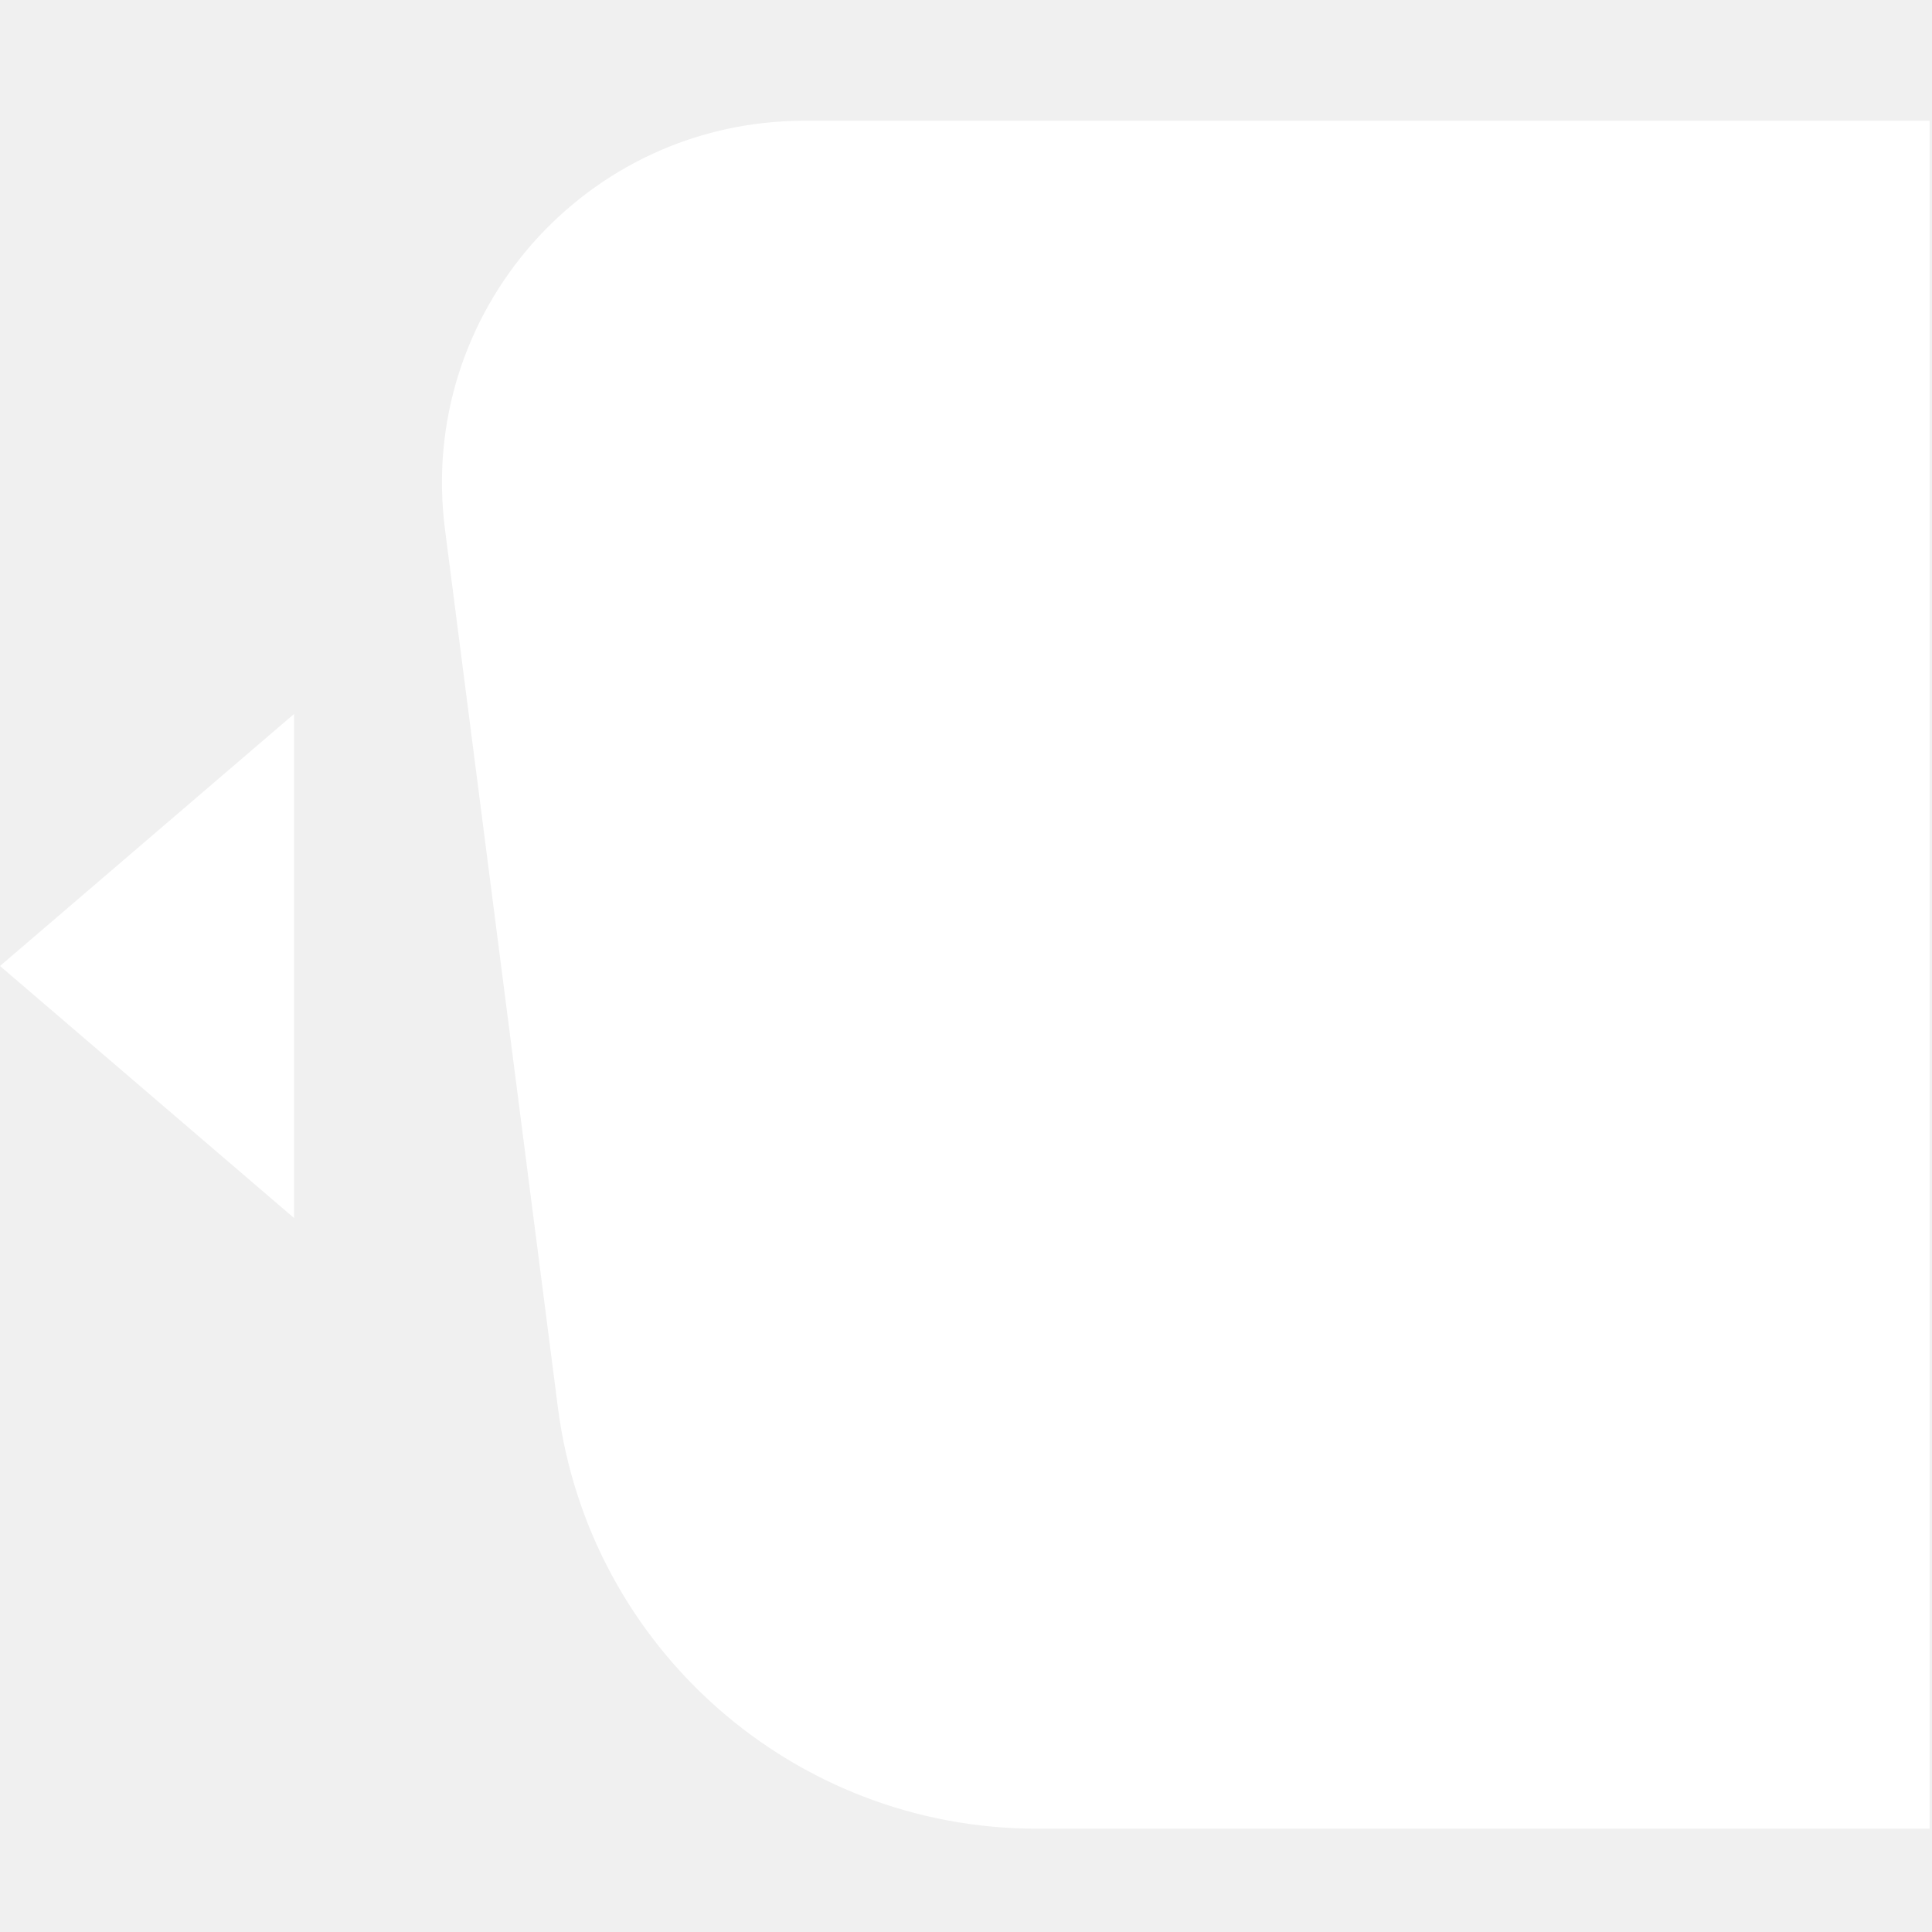
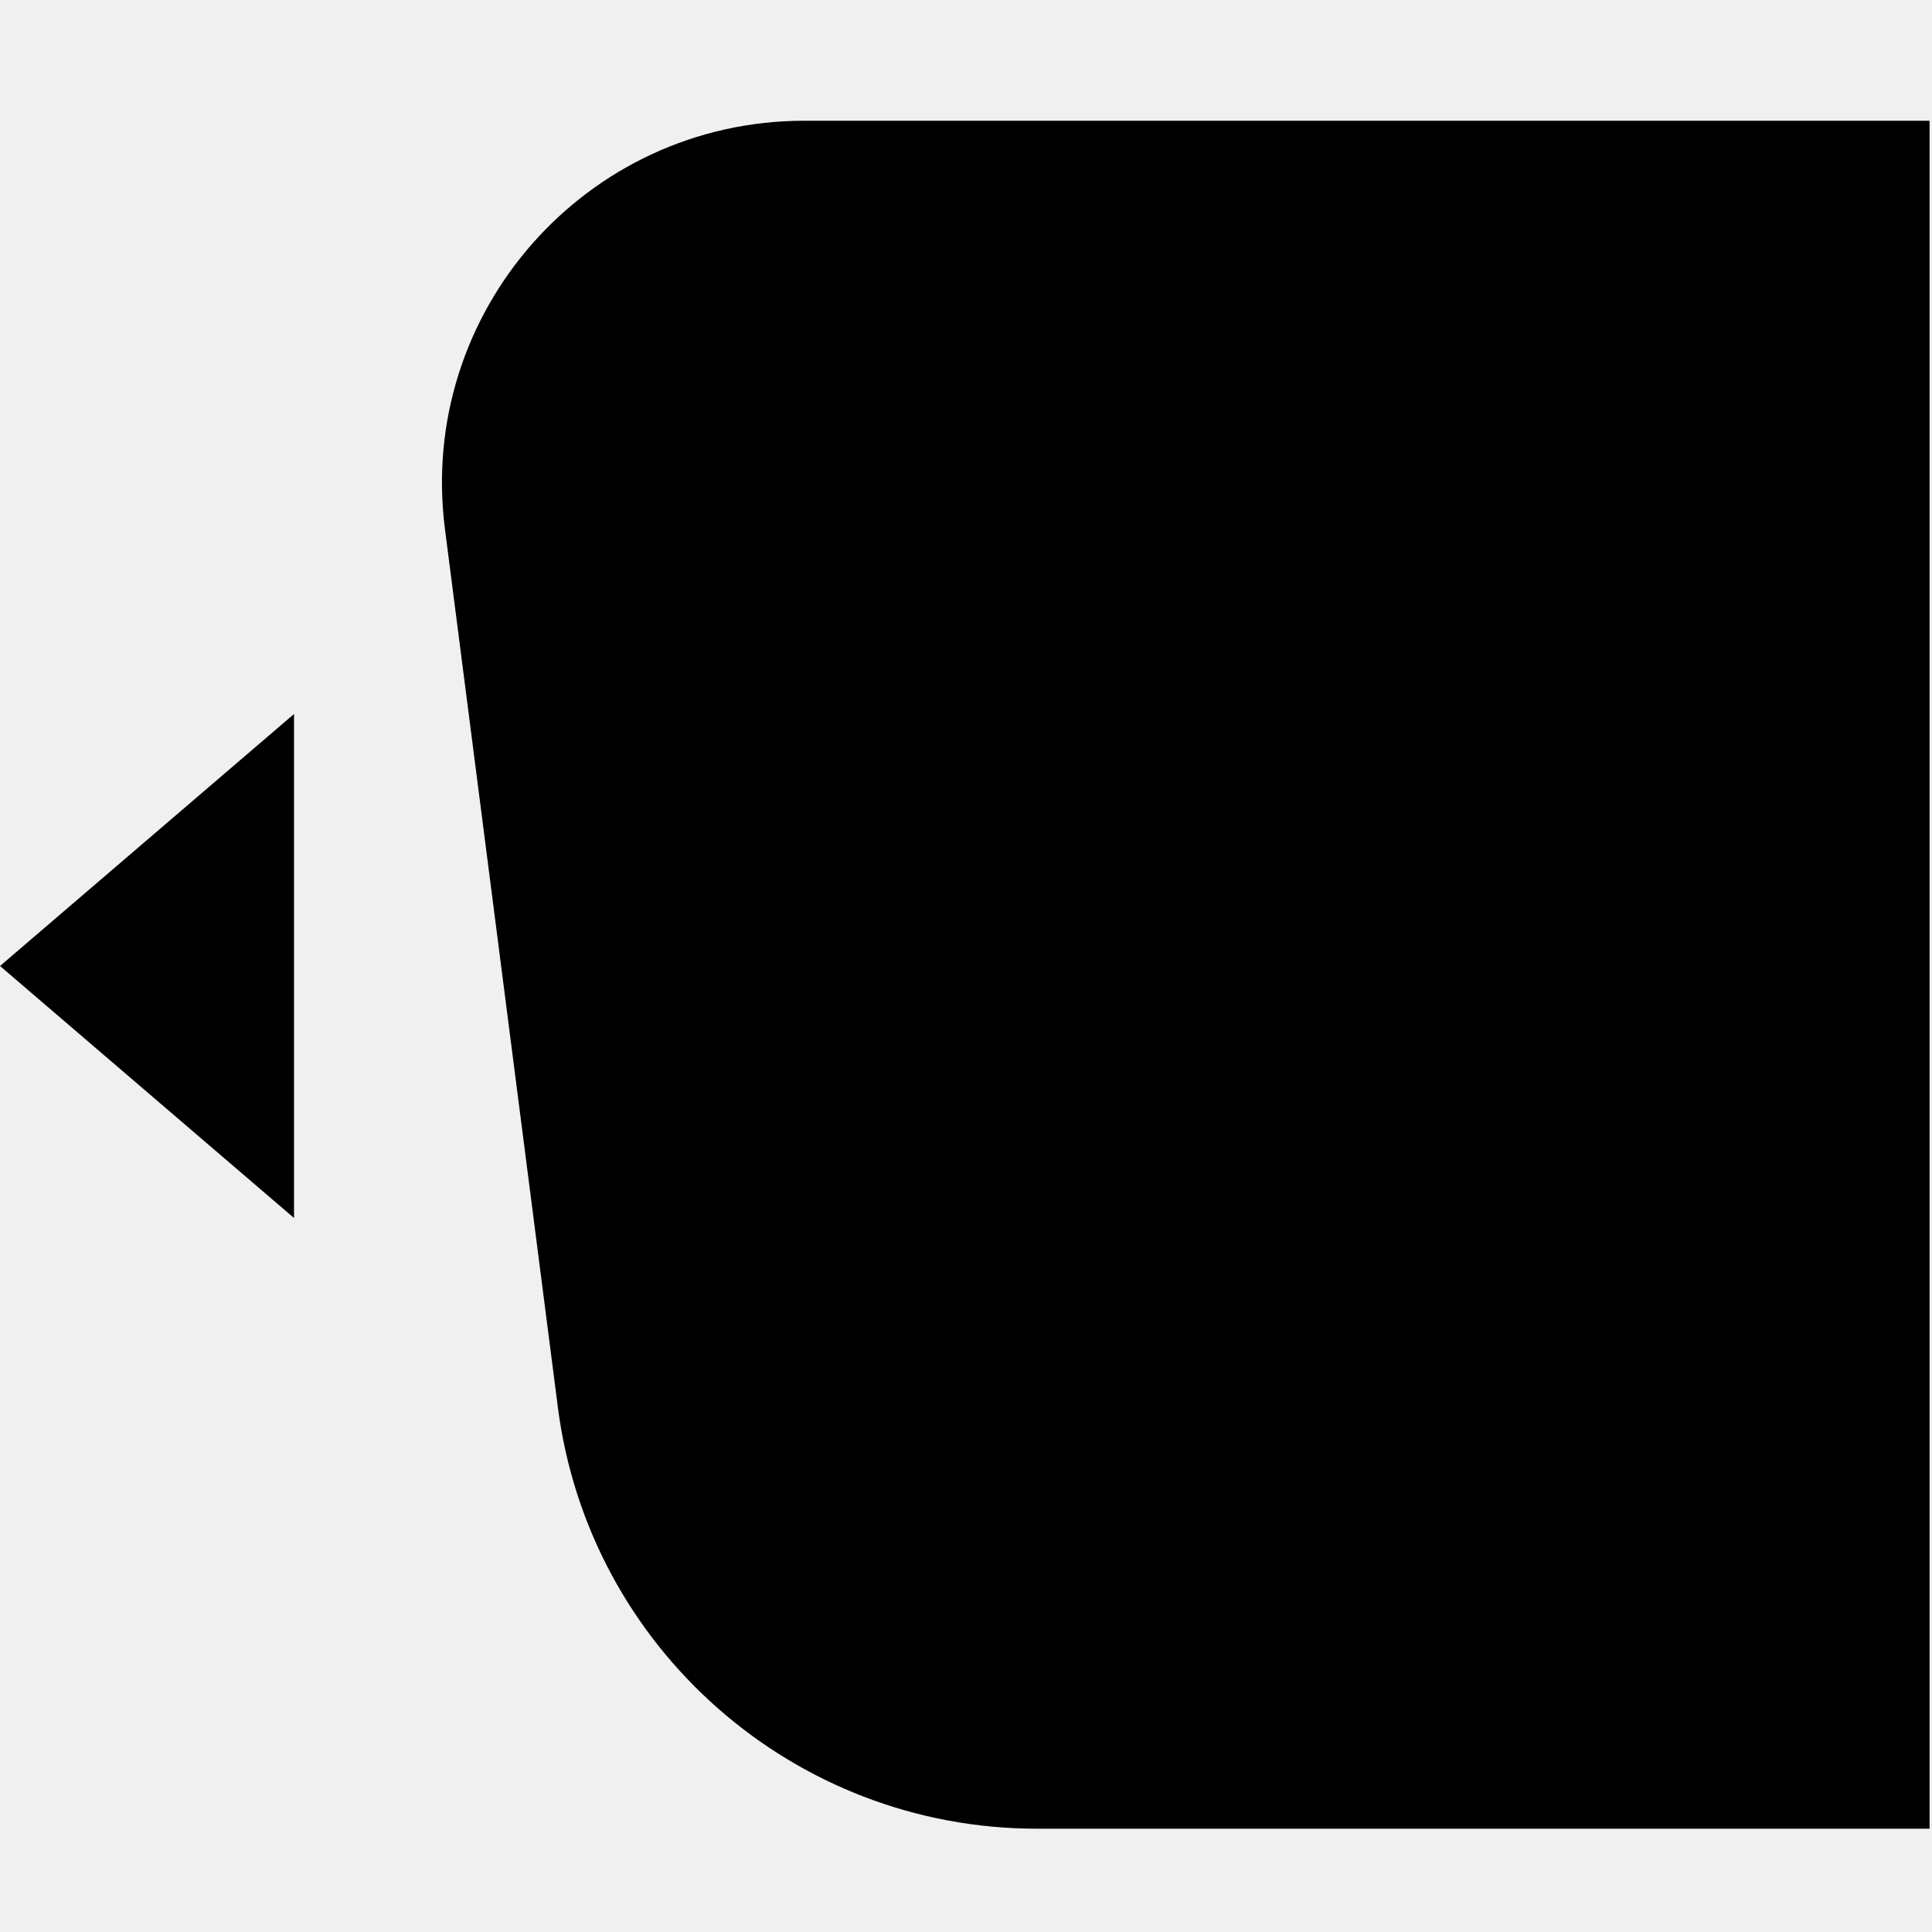
<svg xmlns="http://www.w3.org/2000/svg" width="32" height="32" viewBox="0 0 32 32" fill="none">
  <g clip-path="url(#clip0_1967_16348)">
-     <path fill-rule="evenodd" clip-rule="evenodd" d="M13.321 2H31.96V30.289H17.175C13.151 30.289 9.753 27.3 9.24 23.309L7.37 8.765C6.909 5.177 9.703 2 13.321 2ZM0 16L4.87 20.174V11.826L0 16Z" fill="white" />
+     <path fill-rule="evenodd" clip-rule="evenodd" d="M13.321 2H31.96V30.289H17.175C13.151 30.289 9.753 27.3 9.24 23.309L7.37 8.765C6.909 5.177 9.703 2 13.321 2ZM0 16L4.87 20.174V11.826L0 16Z" fill="currentColor" />
  </g>
  <defs>
    <clipPath id="clip0_1967_16348">
-       <rect width="32" height="32" fill="white" />
+       <rect width="32" height="32" fill="currentColor" />
    </clipPath>
  </defs>
</svg>
